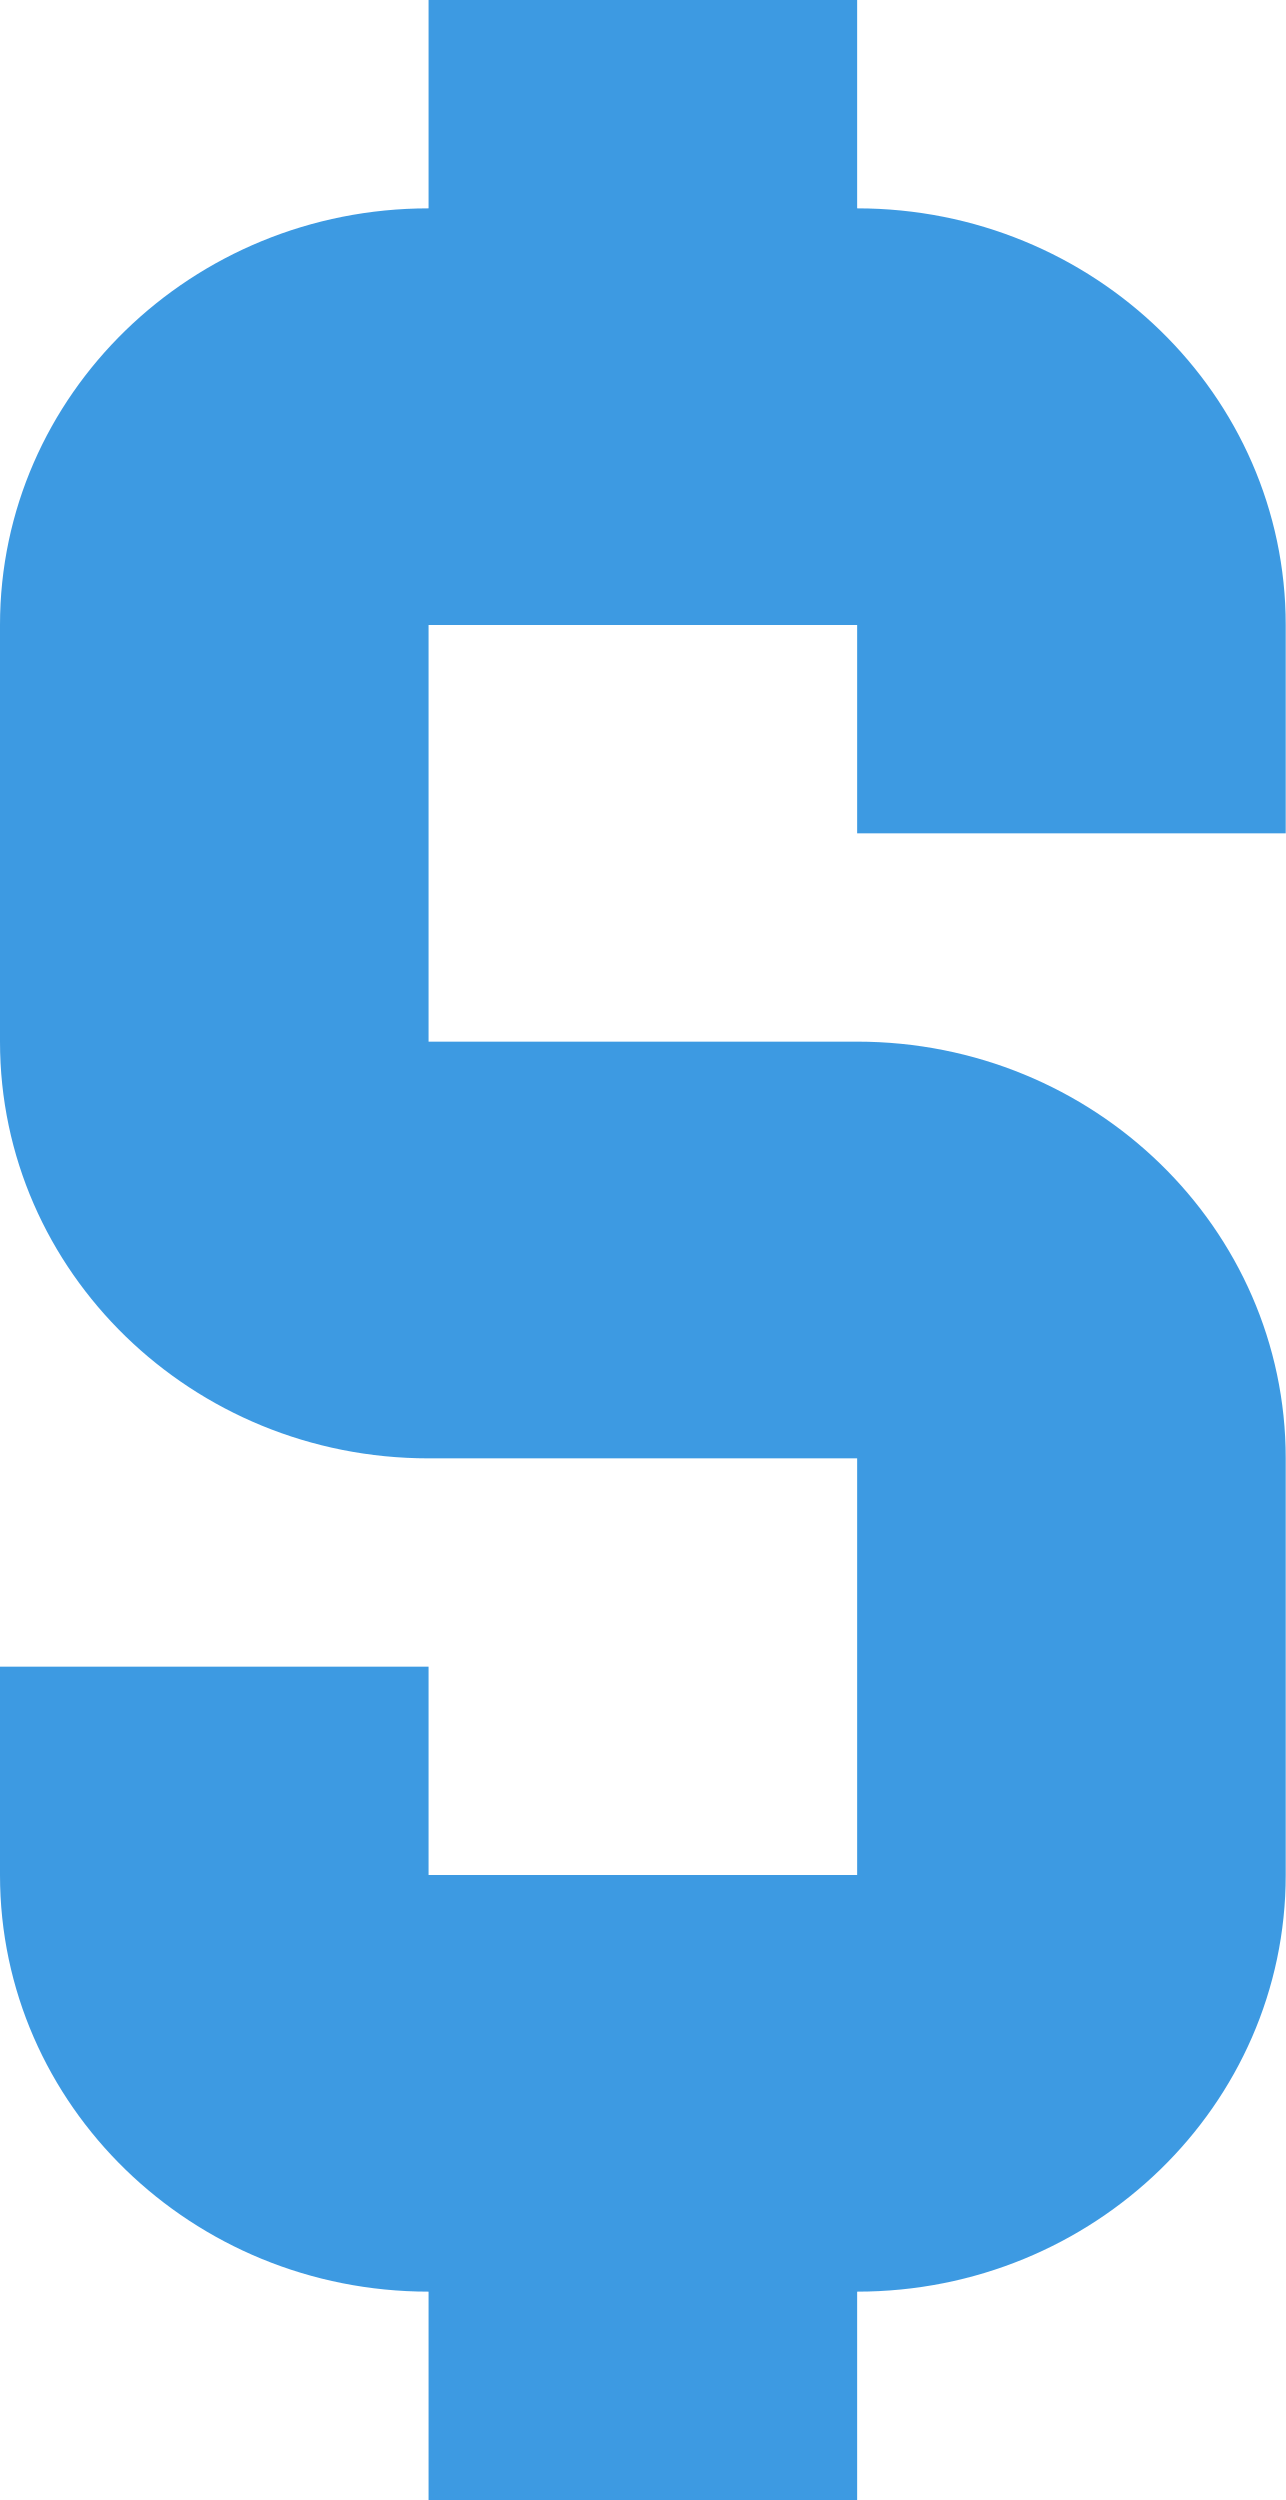
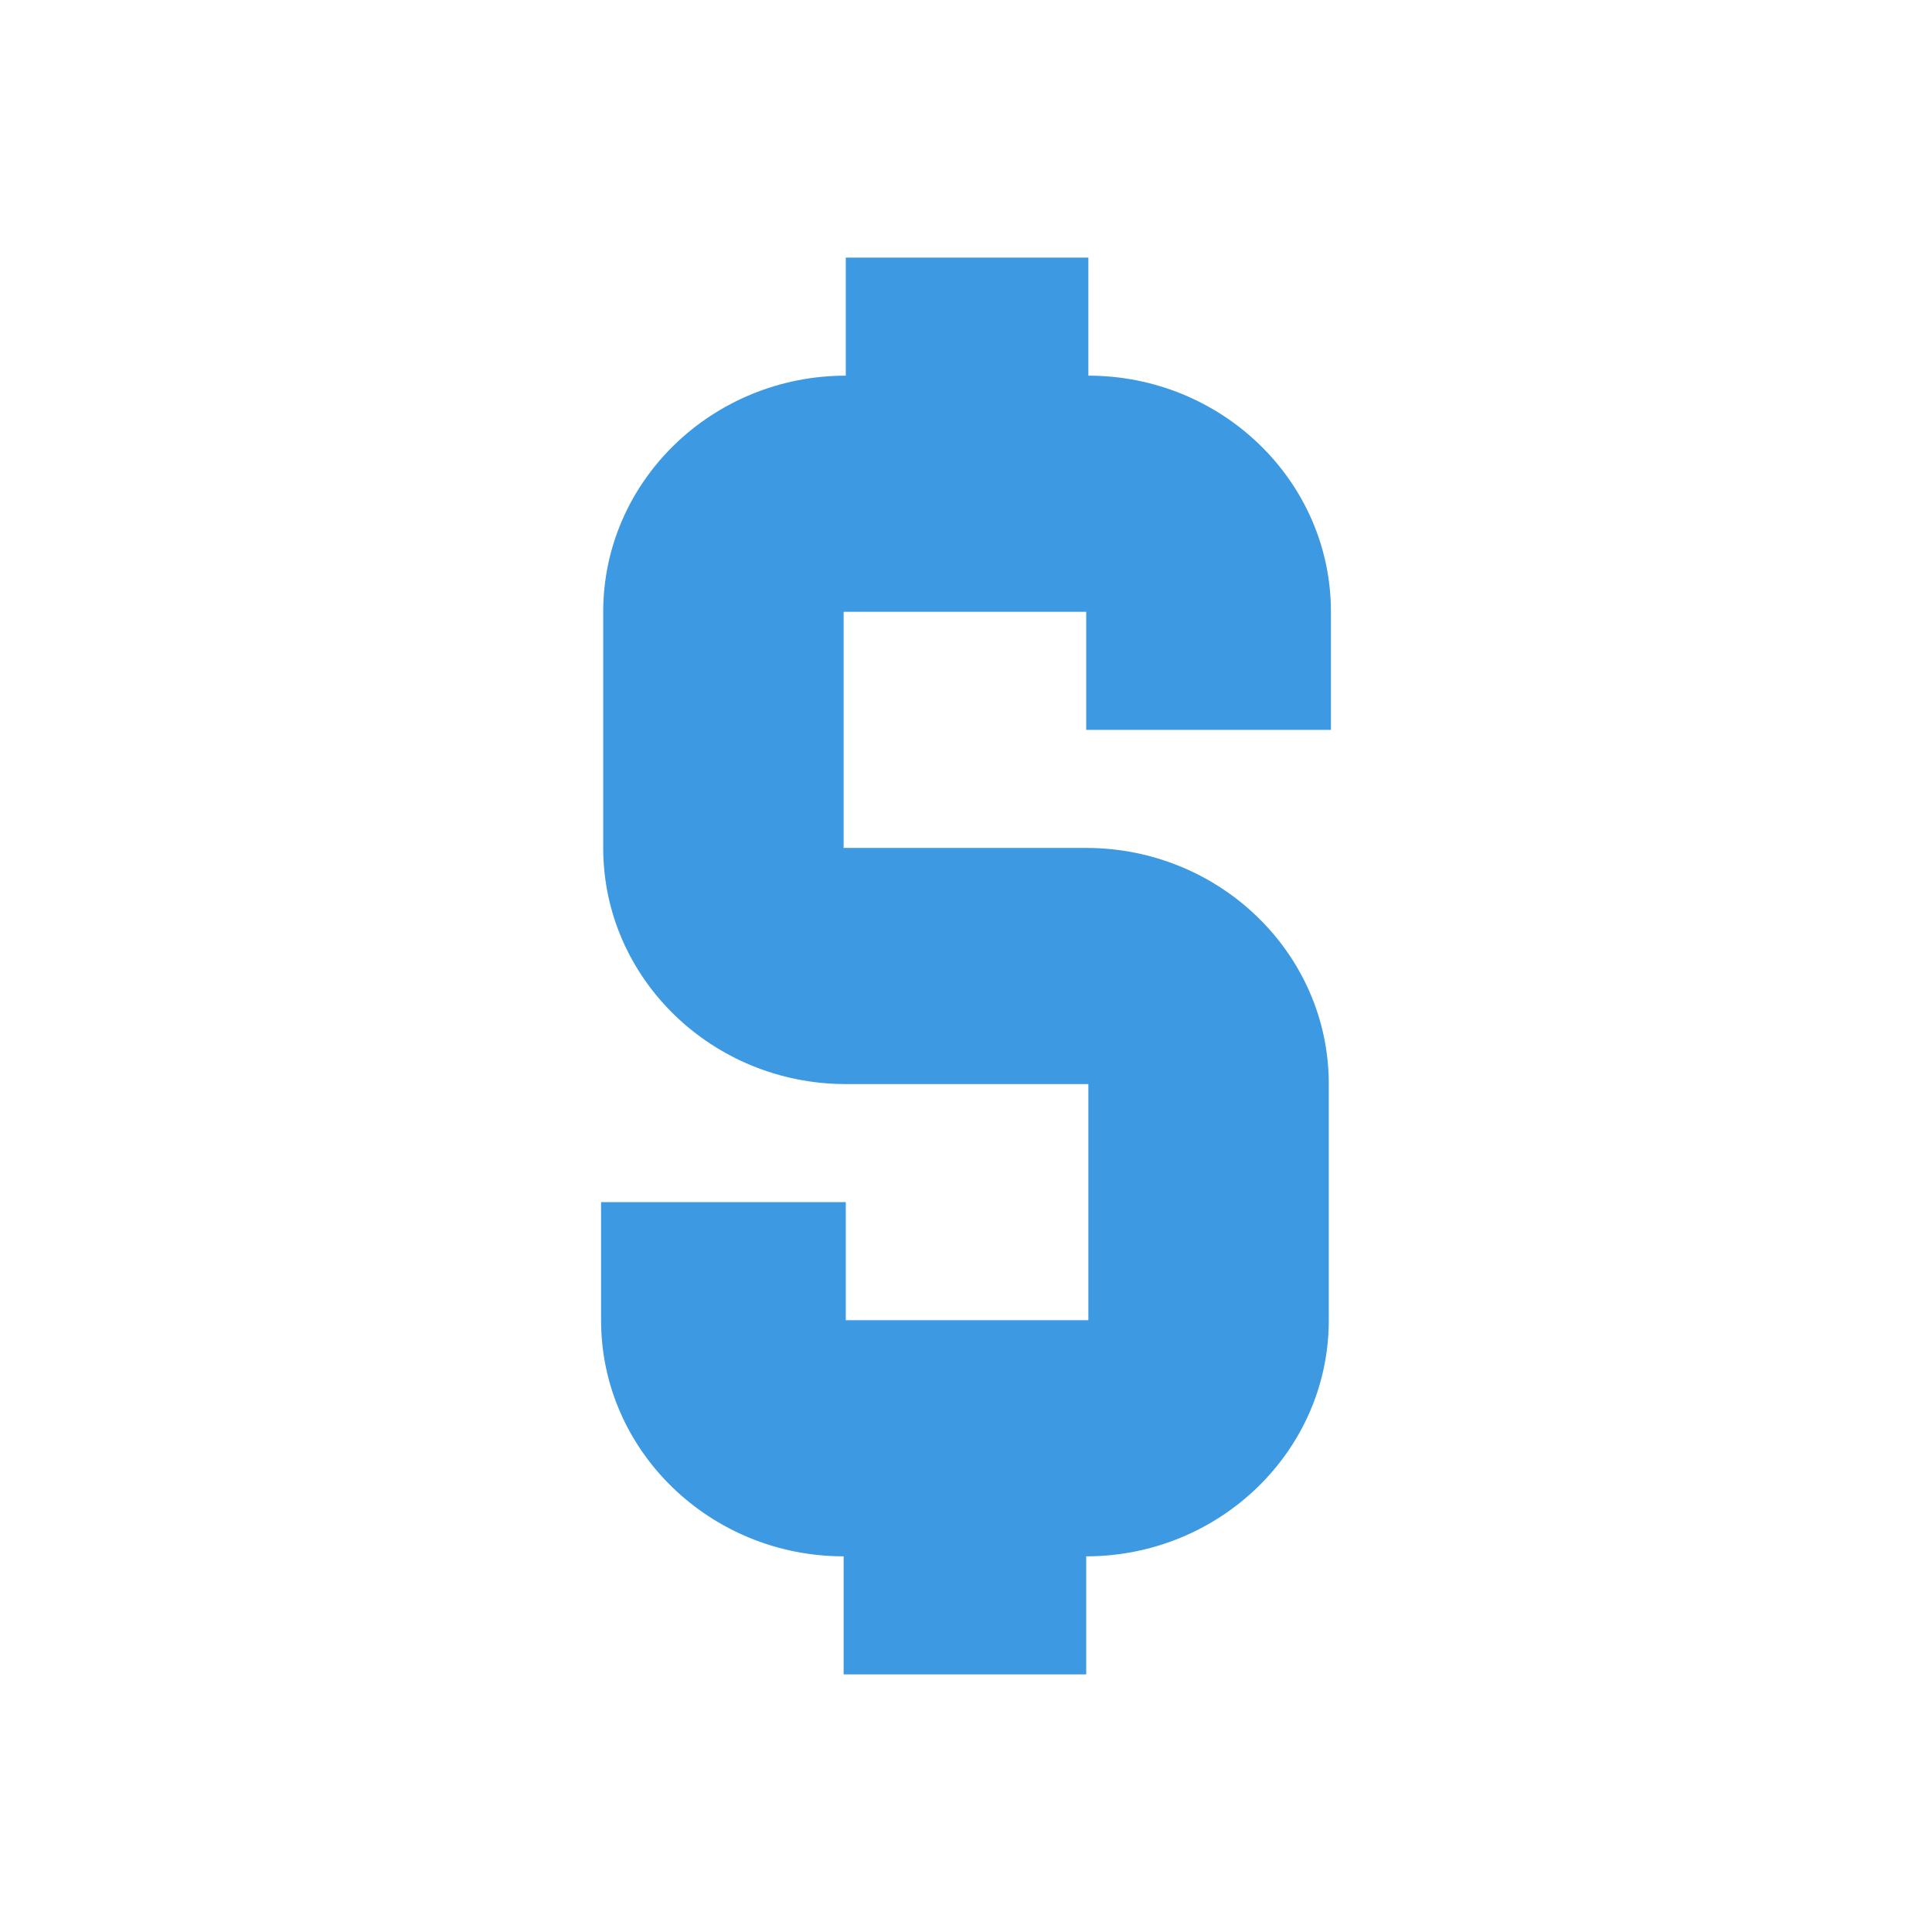
- <svg xmlns="http://www.w3.org/2000/svg" width="18px" height="35px" viewBox="0 0 18 35" version="1.1">
-   <g id="Page-1" stroke="none" stroke-width="1" fill="none" fill-rule="evenodd">
-     <g id="NEXT-ORBIT-LANDING-PAGE-New-TItle-Section--V03" transform="translate(-115, -1667)" fill="#3D9AE2">
-       <path d="M121,1699.083 L121,1702 L127,1702 L127,1699.083 C130.313,1699.083 133,1696.473 133,1693.25 L133,1687.417 C133,1684.195 130.313,1681.583 127,1681.583 L121,1681.583 L121,1675.75 L127,1675.75 L127,1678.667 L133,1678.667 L133,1675.75 C133,1672.529 130.313,1669.917 127,1669.917 L127,1667 L121,1667 L121,1669.917 C117.687,1669.917 115,1672.529 115,1675.75 L115,1681.583 C115,1684.806 117.687,1687.417 121,1687.417 L127,1687.417 L127,1693.25 L121,1693.25 L121,1690.333 L115,1690.333 L115,1693.25 C115,1696.473 117.687,1699.083 121,1699.083 Z" id="Shape" />
+ <svg xmlns="http://www.w3.org/2000/svg" version="1.1" id="Layer_1" x="0px" y="0px" viewBox="0 0 90 90" style="enable-background:new 0 0 90 90;" xml:space="preserve">
+   <style type="text/css">
+ 	.st0{fill:#3D9AE2;}
+ </style>
+   <g id="Page-1">
+     <g id="NEXT-ORBIT-LANDING-PAGE-New-TItle-Section--V03" transform="translate(-115, -1667)">
+       <path id="Shape" class="st0" d="M154.3,1739.5v5.5h11.3v-5.5c6.2,0,11.3-4.9,11.3-11v-11c0-6.1-5.1-11-11.3-11h-11.3v-11h11.3v5.5    H177v-5.5c0-6.1-5.1-11-11.3-11v-5.5h-11.3v5.5c-6.2,0-11.3,4.9-11.3,11v11c0,6.1,5.1,11,11.3,11h11.3v11h-11.3v-5.5H143v5.5    C143,1734.6,148.1,1739.5,154.3,1739.5z" />
    </g>
  </g>
</svg>
